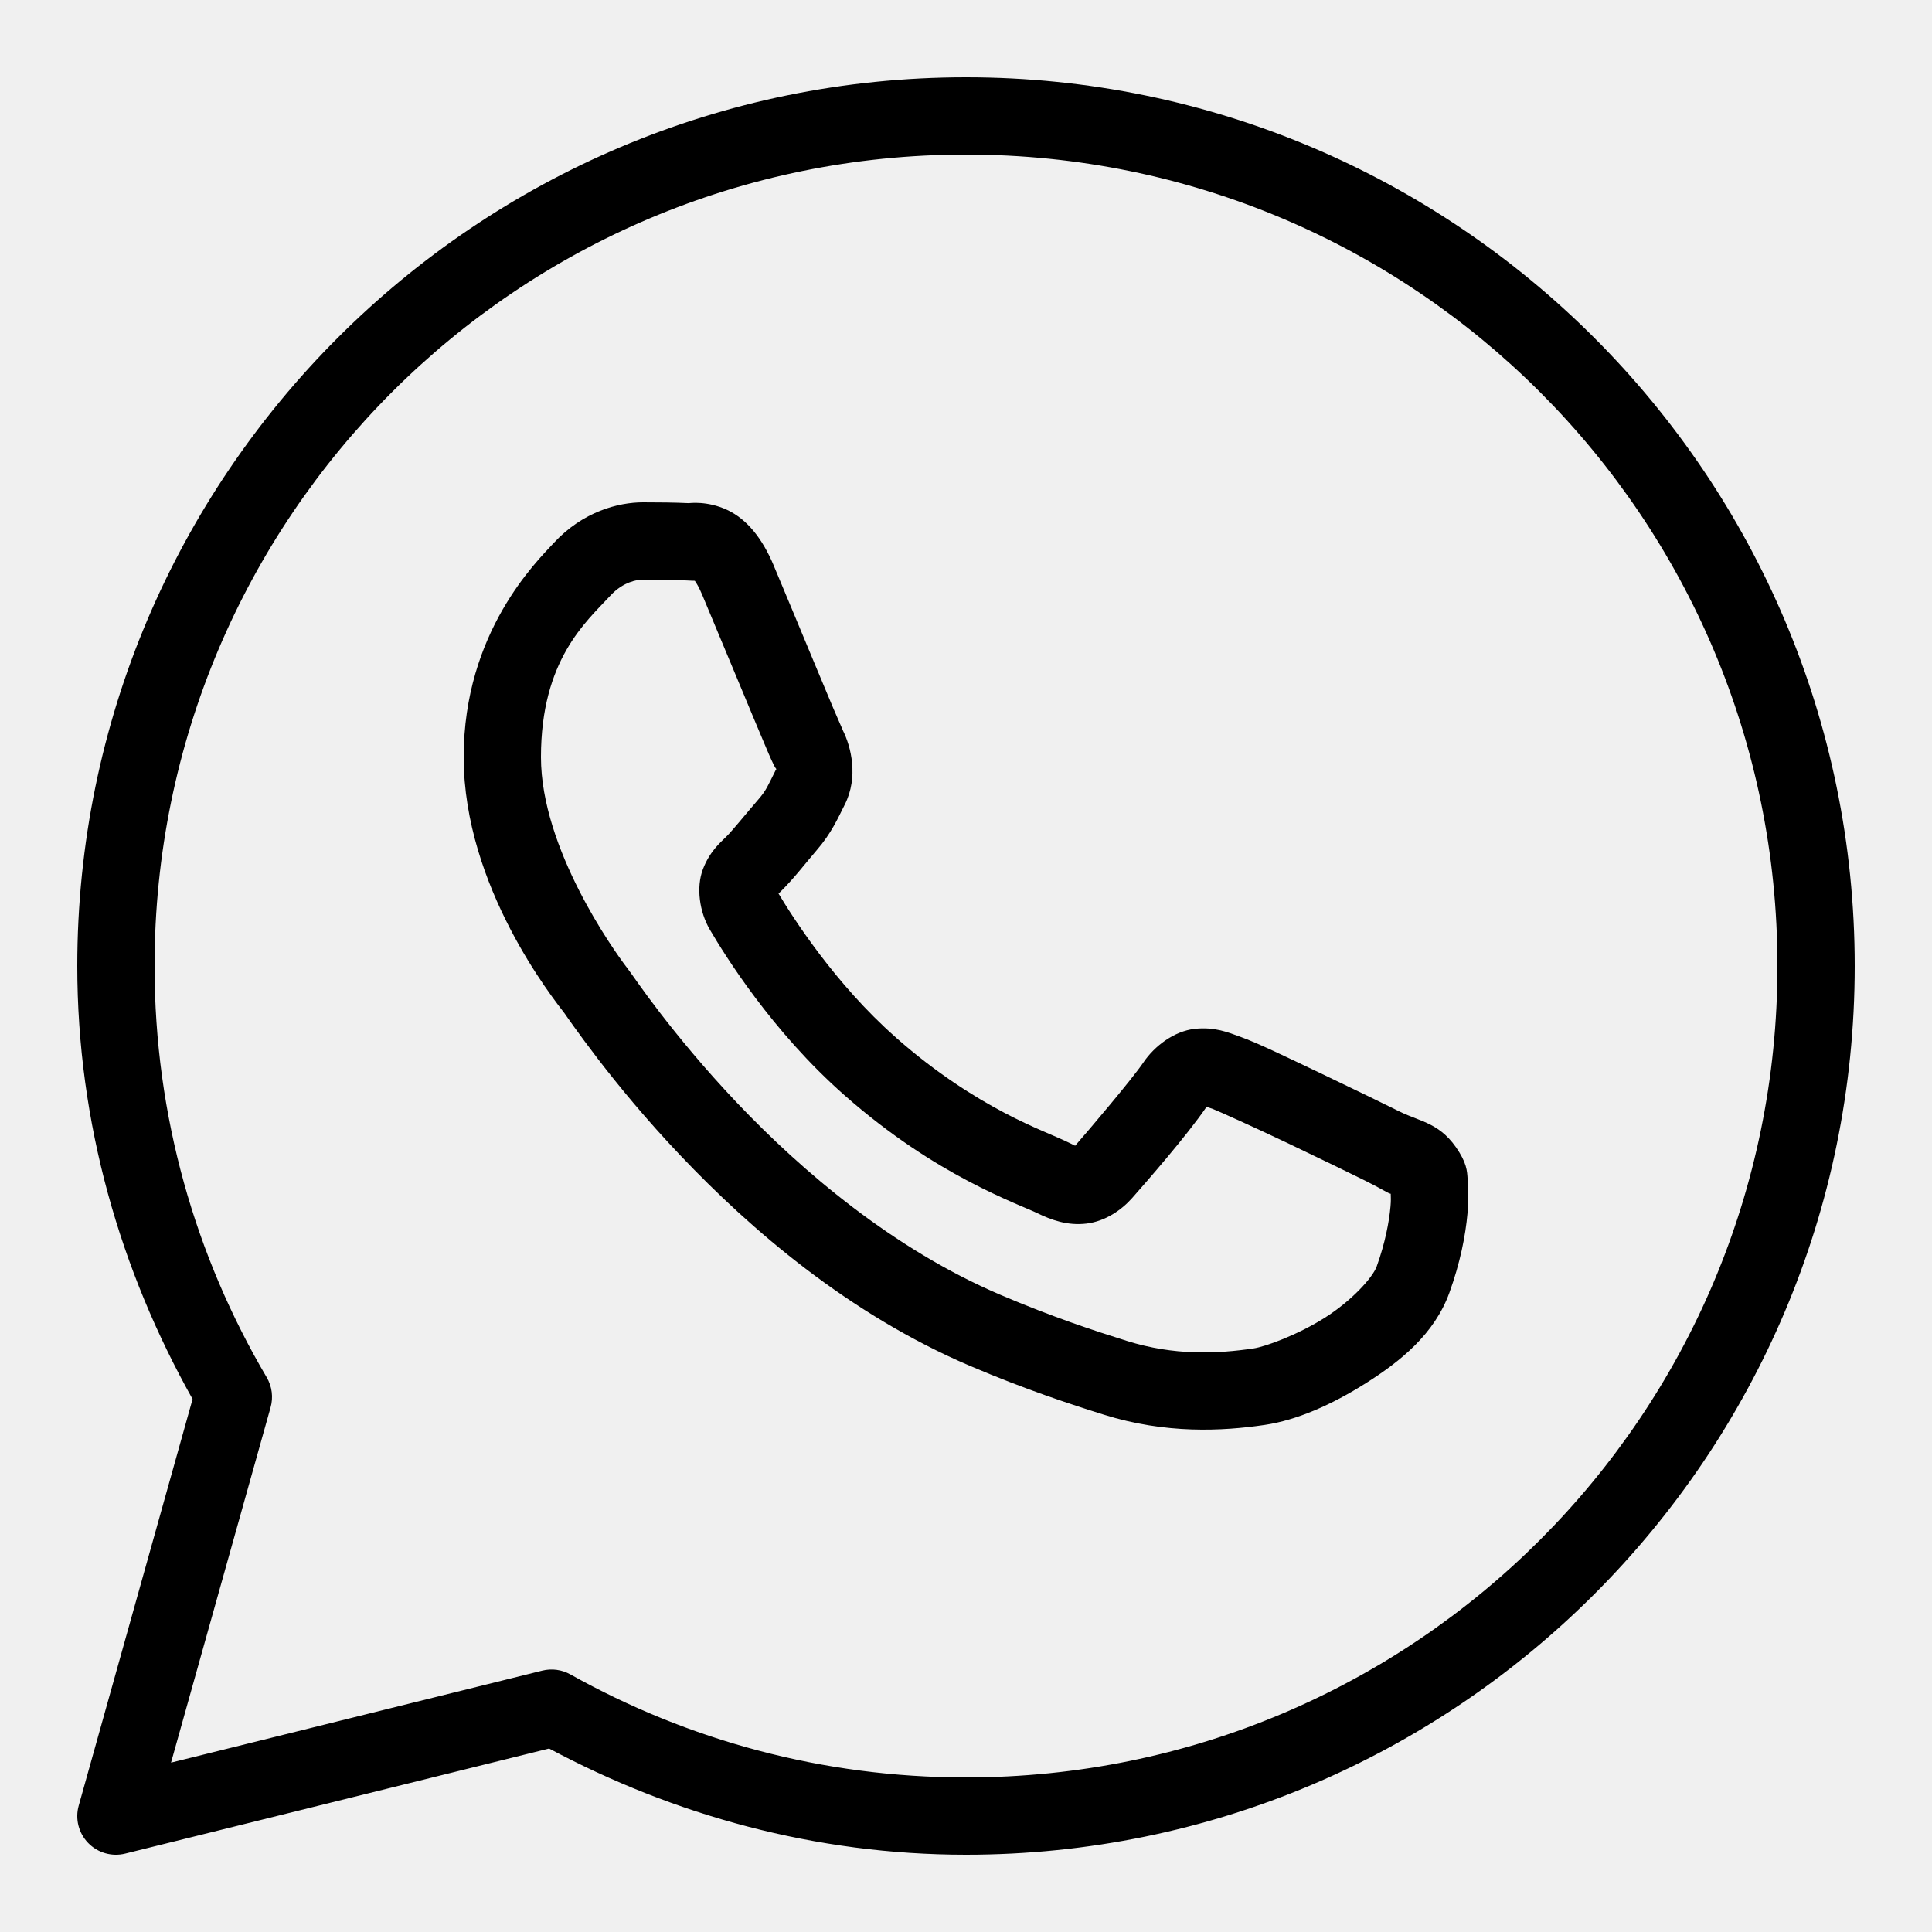
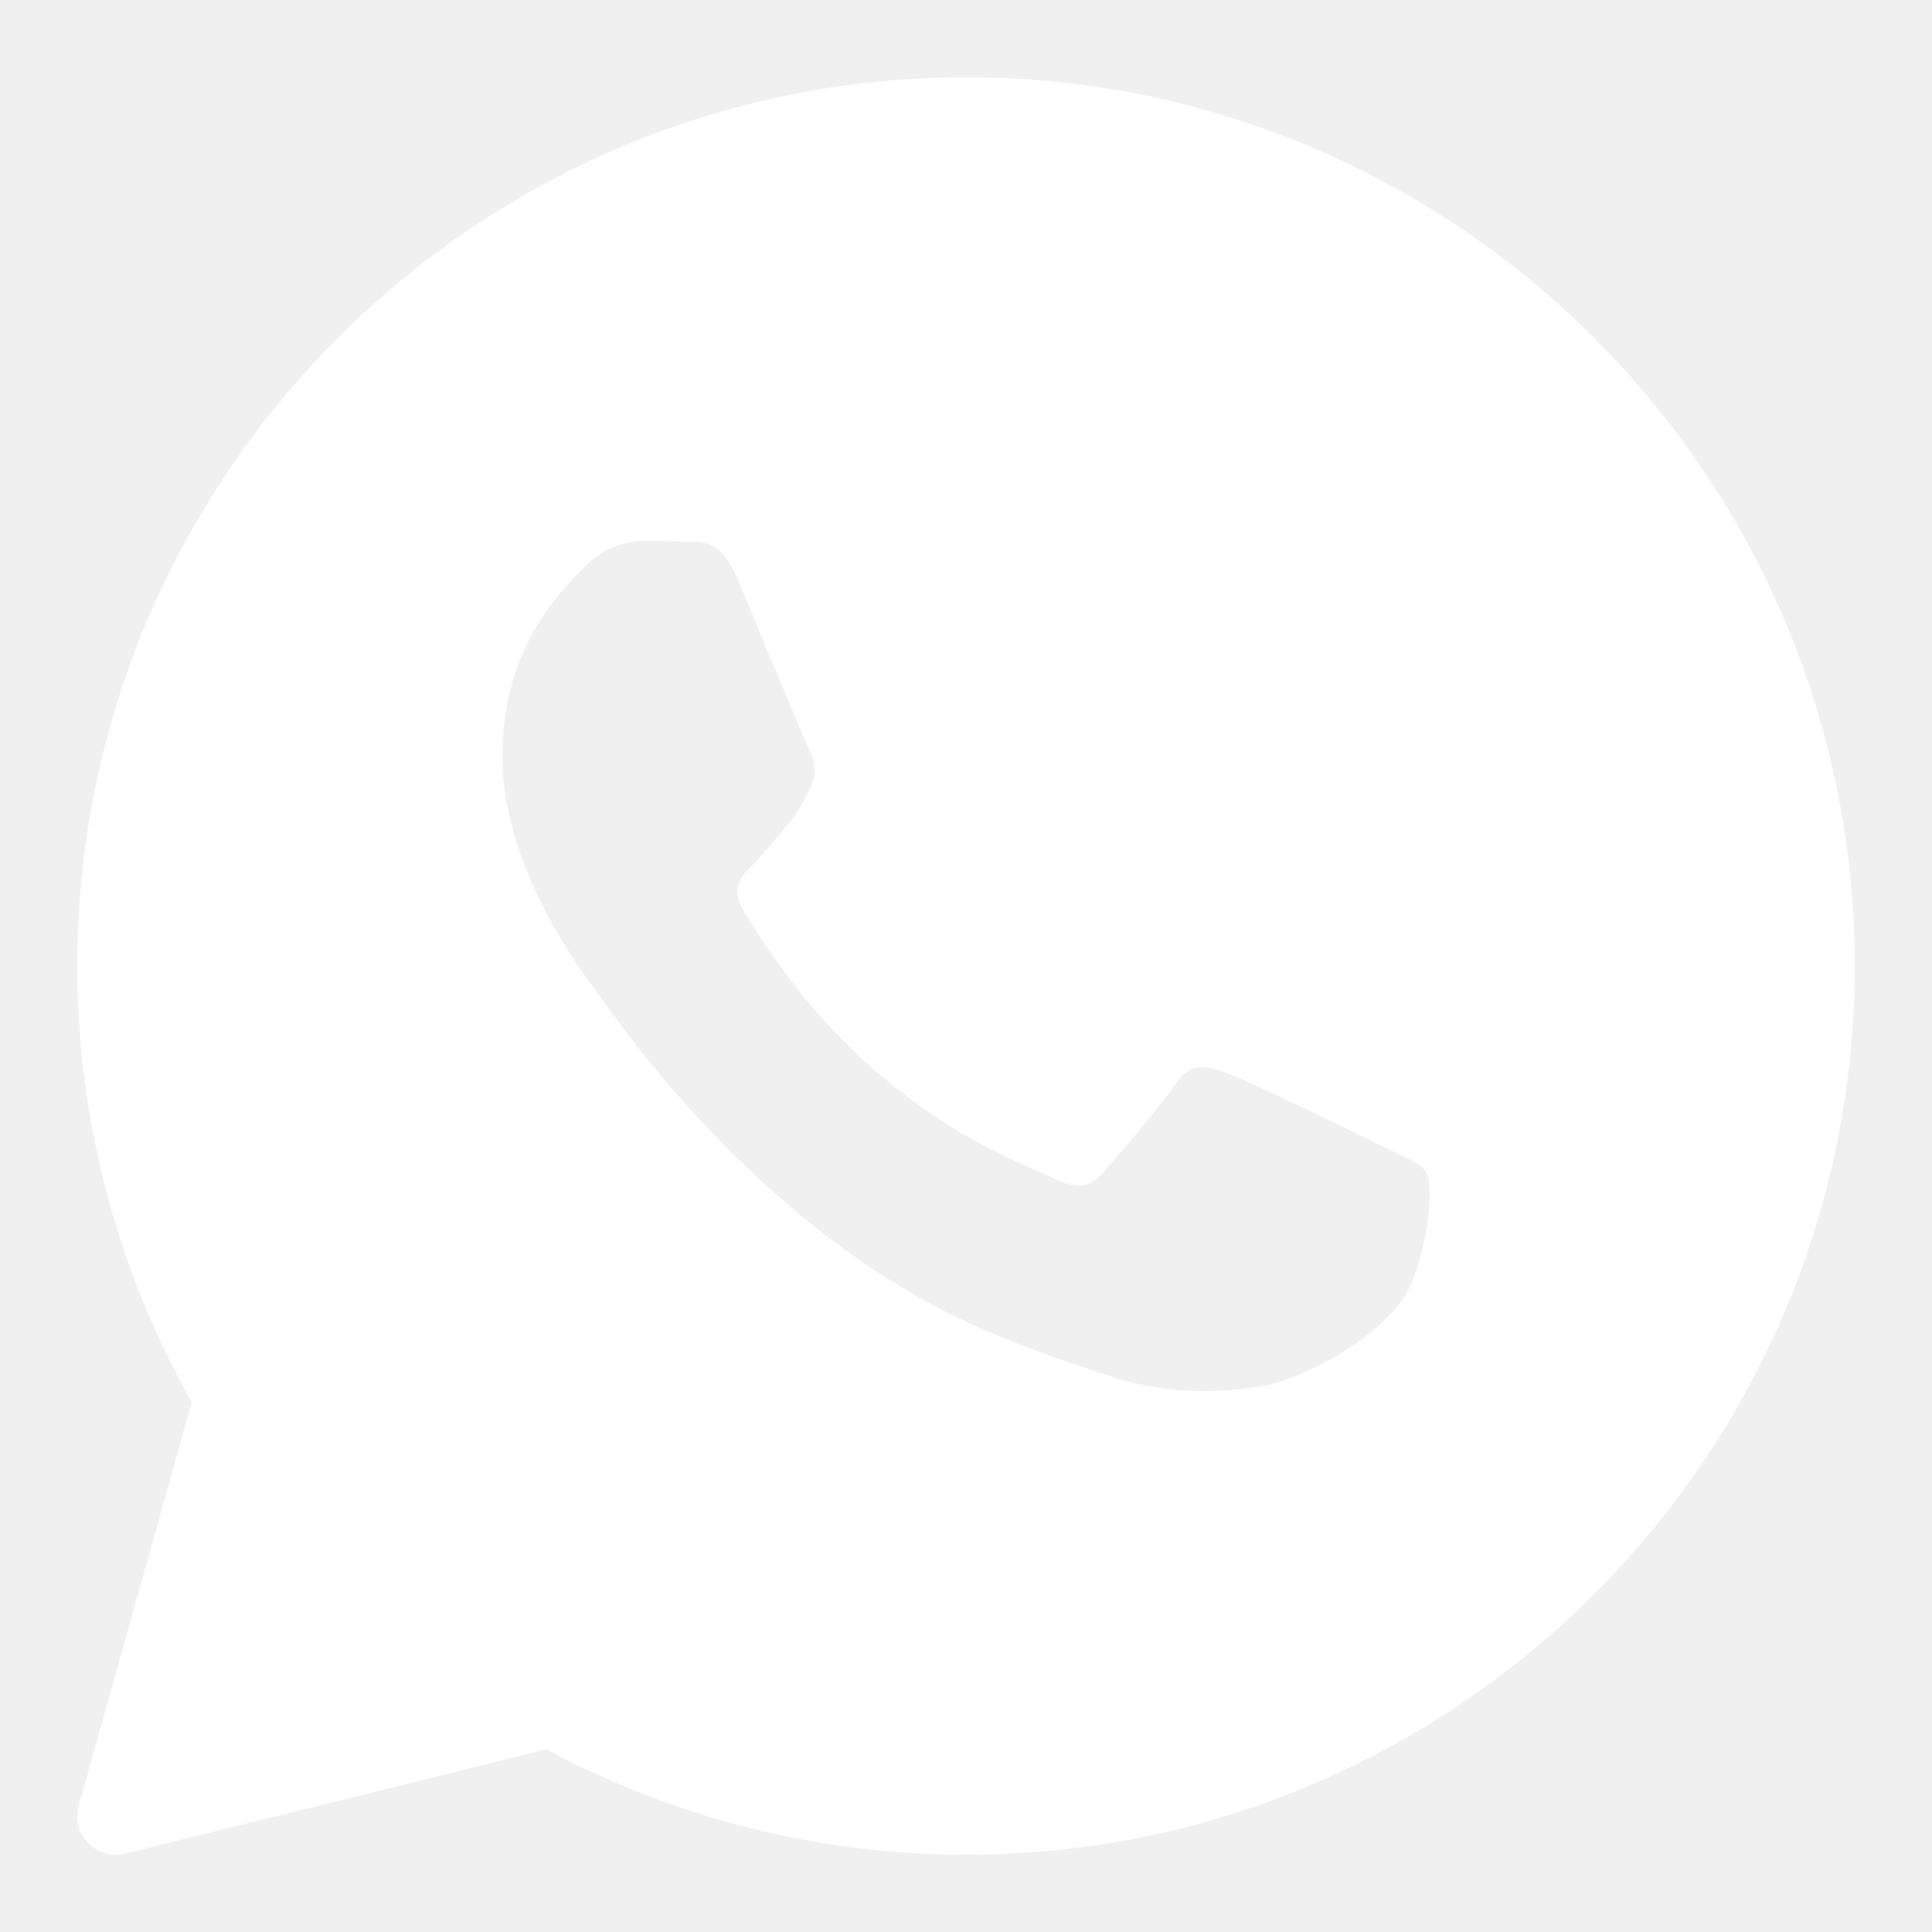
- <svg xmlns="http://www.w3.org/2000/svg" viewBox="0 0 50 50" width="50px" height="50px">
-   <path d="M 25 2 C 12.31 2 2 12.31 2 25 C 2 29.079 3.119 32.886 4.984 36.209 L 2.037 46.73 A 1 1 0 0 0 3.24 47.971 L 14.211 45.252 C 17.435 46.973 21.093 48 25 48 C 37.69 48 48 37.69 48 25 C 48 12.31 37.69 2 25 2 z M 25 4 C 36.61 4 46 13.39 46 25 C 46 36.61 36.61 46 25 46 C 21.278 46 17.792 45.03 14.762 43.334 A 1 1 0 0 0 14.033 43.236 L 4.426 45.617 L 7.002 36.426 A 1 1 0 0 0 6.902 35.646 C 5.061 32.524 4 28.89 4 25 C 4 13.39 13.39 4 25 4 z M 16.643 13 C 16.002 13 15.086 13.238 14.334 14.049 C 13.882 14.536 12 16.37 12 19.594 C 12 22.955 14.331 25.856 14.613 26.229 L 14.615 26.229 L 14.615 26.23 C 14.588 26.195 14.973 26.752 15.486 27.42 C 16 28.088 16.717 28.965 17.619 29.914 C 19.423 31.813 21.958 34.007 25.105 35.35 C 26.555 35.967 27.698 36.339 28.564 36.611 C 30.17 37.115 31.632 37.039 32.73 36.877 C 33.553 36.756 34.457 36.361 35.352 35.795 C 36.246 35.229 37.123 34.525 37.51 33.455 C 37.787 32.688 37.928 31.98 37.979 31.396 C 38.004 31.105 38.007 30.848 37.988 30.609 C 37.969 30.371 37.99 30.189 37.768 29.824 C 37.302 29.06 36.775 29.04 36.225 28.768 C 35.919 28.616 35.049 28.191 34.176 27.775 C 33.304 27.36 32.549 26.992 32.084 26.826 C 31.79 26.72 31.432 26.568 30.914 26.627 C 30.397 26.686 29.885 27.059 29.588 27.5 C 29.306 27.918 28.17 29.258 27.824 29.652 C 27.82 29.65 27.85 29.663 27.713 29.596 C 27.285 29.384 26.761 29.204 25.986 28.795 C 25.212 28.386 24.242 27.783 23.182 26.848 L 23.182 26.846 C 21.603 25.456 20.497 23.711 20.148 23.125 C 20.172 23.097 20.146 23.131 20.195 23.082 L 20.197 23.08 C 20.554 22.729 20.87 22.31 21.137 22.002 C 21.515 21.566 21.682 21.181 21.863 20.822 C 22.224 20.106 22.023 19.319 21.814 18.904 L 21.814 18.902 C 21.829 18.931 21.702 18.65 21.564 18.326 C 21.427 18.001 21.252 17.58 21.064 17.131 C 20.69 16.233 20.272 15.225 20.023 14.635 L 20.023 14.633 C 19.731 13.938 19.334 13.437 18.816 13.195 C 18.298 12.954 17.841 13.022 17.822 13.021 L 17.82 13.021 C 17.451 13.004 17.045 13 16.643 13 z M 16.643 15 C 17.028 15 17.408 15.005 17.727 15.02 C 18.054 15.036 18.034 15.037 17.971 15.008 C 17.907 14.978 17.994 14.968 18.18 15.41 C 18.423 15.988 18.843 16.999 19.219 17.9 C 19.407 18.351 19.582 18.774 19.723 19.105 C 19.863 19.437 19.939 19.622 20.027 19.799 L 20.027 19.801 L 20.029 19.803 C 20.116 19.973 20.108 19.864 20.078 19.924 C 19.867 20.343 19.838 20.445 19.625 20.691 C 19.3 21.066 18.968 21.483 18.793 21.656 C 18.639 21.807 18.362 22.042 18.189 22.502 C 18.016 22.963 18.097 23.595 18.375 24.066 C 18.745 24.695 19.964 26.679 21.859 28.348 C 23.053 29.4 24.165 30.096 25.053 30.564 C 25.941 31.033 26.664 31.307 26.826 31.387 C 27.211 31.577 27.631 31.725 28.119 31.666 C 28.608 31.607 29.029 31.311 29.297 31.008 L 29.299 31.006 C 29.656 30.601 30.716 29.391 31.225 28.645 C 31.246 28.652 31.239 28.646 31.408 28.707 L 31.408 28.709 L 31.41 28.709 C 31.487 28.736 32.454 29.169 33.316 29.58 C 34.179 29.991 35.054 30.418 35.338 30.559 C 35.748 30.762 35.942 30.894 35.992 30.895 C 35.996 30.983 35.999 31.078 35.986 31.223 C 35.951 31.624 35.844 32.18 35.629 32.775 C 35.524 33.067 34.975 33.668 34.283 34.105 C 33.591 34.543 32.749 34.853 32.438 34.898 C 31.5 35.037 30.387 35.087 29.164 34.703 C 28.316 34.437 27.259 34.093 25.891 33.51 C 23.115 32.326 20.756 30.312 19.07 28.537 C 18.228 27.65 17.553 26.824 17.072 26.199 C 16.593 25.576 16.384 25.251 16.209 25.021 L 16.207 25.02 C 15.897 24.61 14 21.971 14 19.594 C 14 17.078 15.168 16.091 15.801 15.41 C 16.133 15.052 16.496 15 16.643 15 z" />
+ <svg xmlns="http://www.w3.org/2000/svg" viewBox="0,0,256,256" width="150px" height="150px" fill-rule="nonzero">
+   <g fill-opacity="0" fill="#dddddd" fill-rule="nonzero" stroke="none" stroke-width="1" stroke-linecap="butt" stroke-linejoin="miter" stroke-miterlimit="10" stroke-dasharray="" stroke-dashoffset="0" font-family="none" font-weight="none" font-size="none" text-anchor="none" style="mix-blend-mode: normal">
+     <path d="M0,256v-256h256v256z" id="bgRectangle" />
+   </g>
+   <g fill="#ffffff" fill-rule="nonzero" stroke="none" stroke-width="1" stroke-linecap="butt" stroke-linejoin="miter" stroke-miterlimit="10" stroke-dasharray="" stroke-dashoffset="0" font-family="none" font-weight="none" font-size="none" text-anchor="none" style="mix-blend-mode: normal">
+     <g transform="scale(5.12,5.12)">
+       <path d="M25,2c-12.682,0 -23,10.318 -23,23c0,3.96 1.023,7.854 2.963,11.29l-2.926,10.44c-0.096,0.343 -0.003,0.711 0.245,0.966c0.191,0.197 0.451,0.304 0.718,0.304c0.08,0 0.161,-0.01 0.24,-0.029l10.896,-2.699c3.327,1.786 7.074,2.728 10.864,2.728c12.682,0 23,-10.318 23,-23c0,-12.682 -10.318,-23 -23,-23zM36.57,33.116c-0.492,1.362 -2.852,2.605 -3.986,2.772c-1.018,0.149 -2.306,0.213 -3.72,-0.231c-0.857,-0.27 -1.957,-0.628 -3.366,-1.229c-5.923,-2.526 -9.791,-8.415 -10.087,-8.804c-0.295,-0.389 -2.411,-3.161 -2.411,-6.03c0,-2.869 1.525,-4.28 2.067,-4.864c0.542,-0.584 1.181,-0.73 1.575,-0.73c0.394,0 0.787,0.005 1.132,0.021c0.363,0.018 0.85,-0.137 1.329,1.001c0.492,1.168 1.673,4.037 1.819,4.33c0.148,0.292 0.246,0.633 0.05,1.022c-0.196,0.389 -0.294,0.632 -0.59,0.973c-0.296,0.341 -0.62,0.76 -0.886,1.022c-0.296,0.291 -0.603,0.606 -0.259,1.19c0.344,0.584 1.529,2.493 3.285,4.039c2.255,1.986 4.158,2.602 4.748,2.894c0.59,0.292 0.935,0.243 1.279,-0.146c0.344,-0.39 1.476,-1.703 1.869,-2.286c0.393,-0.583 0.787,-0.487 1.329,-0.292c0.542,0.194 3.445,1.604 4.035,1.896c0.59,0.292 0.984,0.438 1.132,0.681c0.148,0.242 0.148,1.41 -0.344,2.771z" />
+     </g>
+   </g>
</svg>
